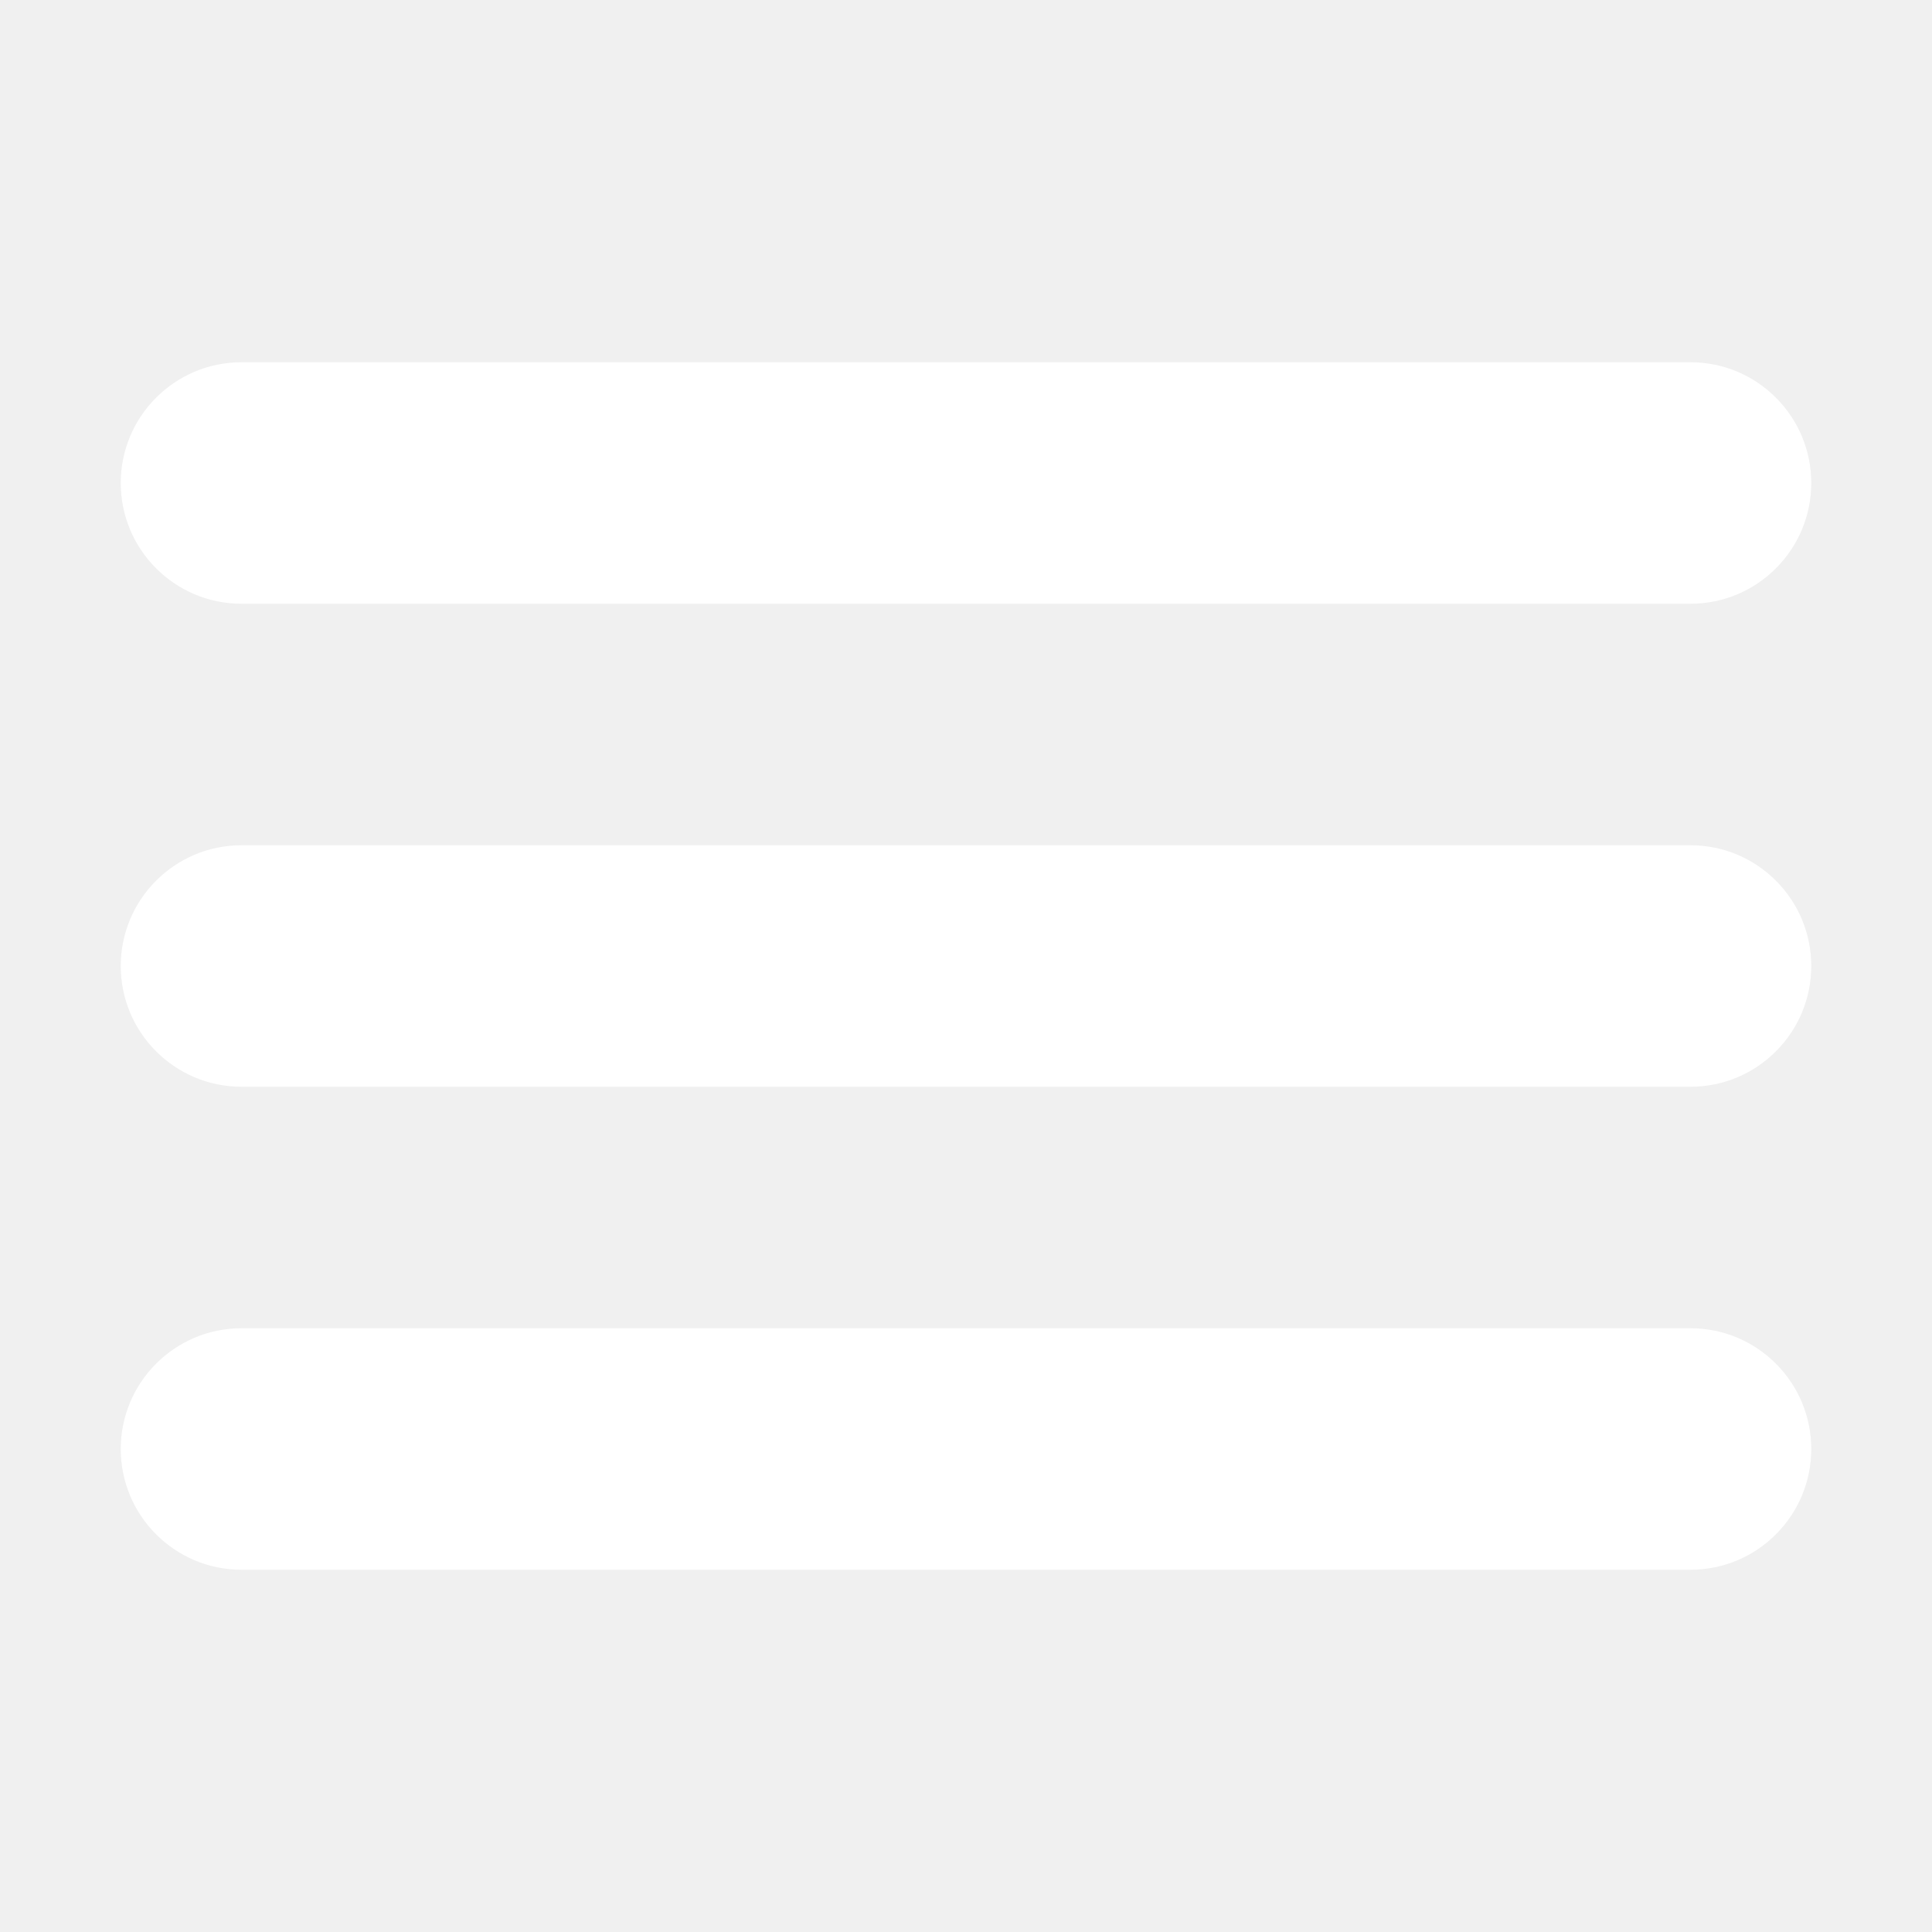
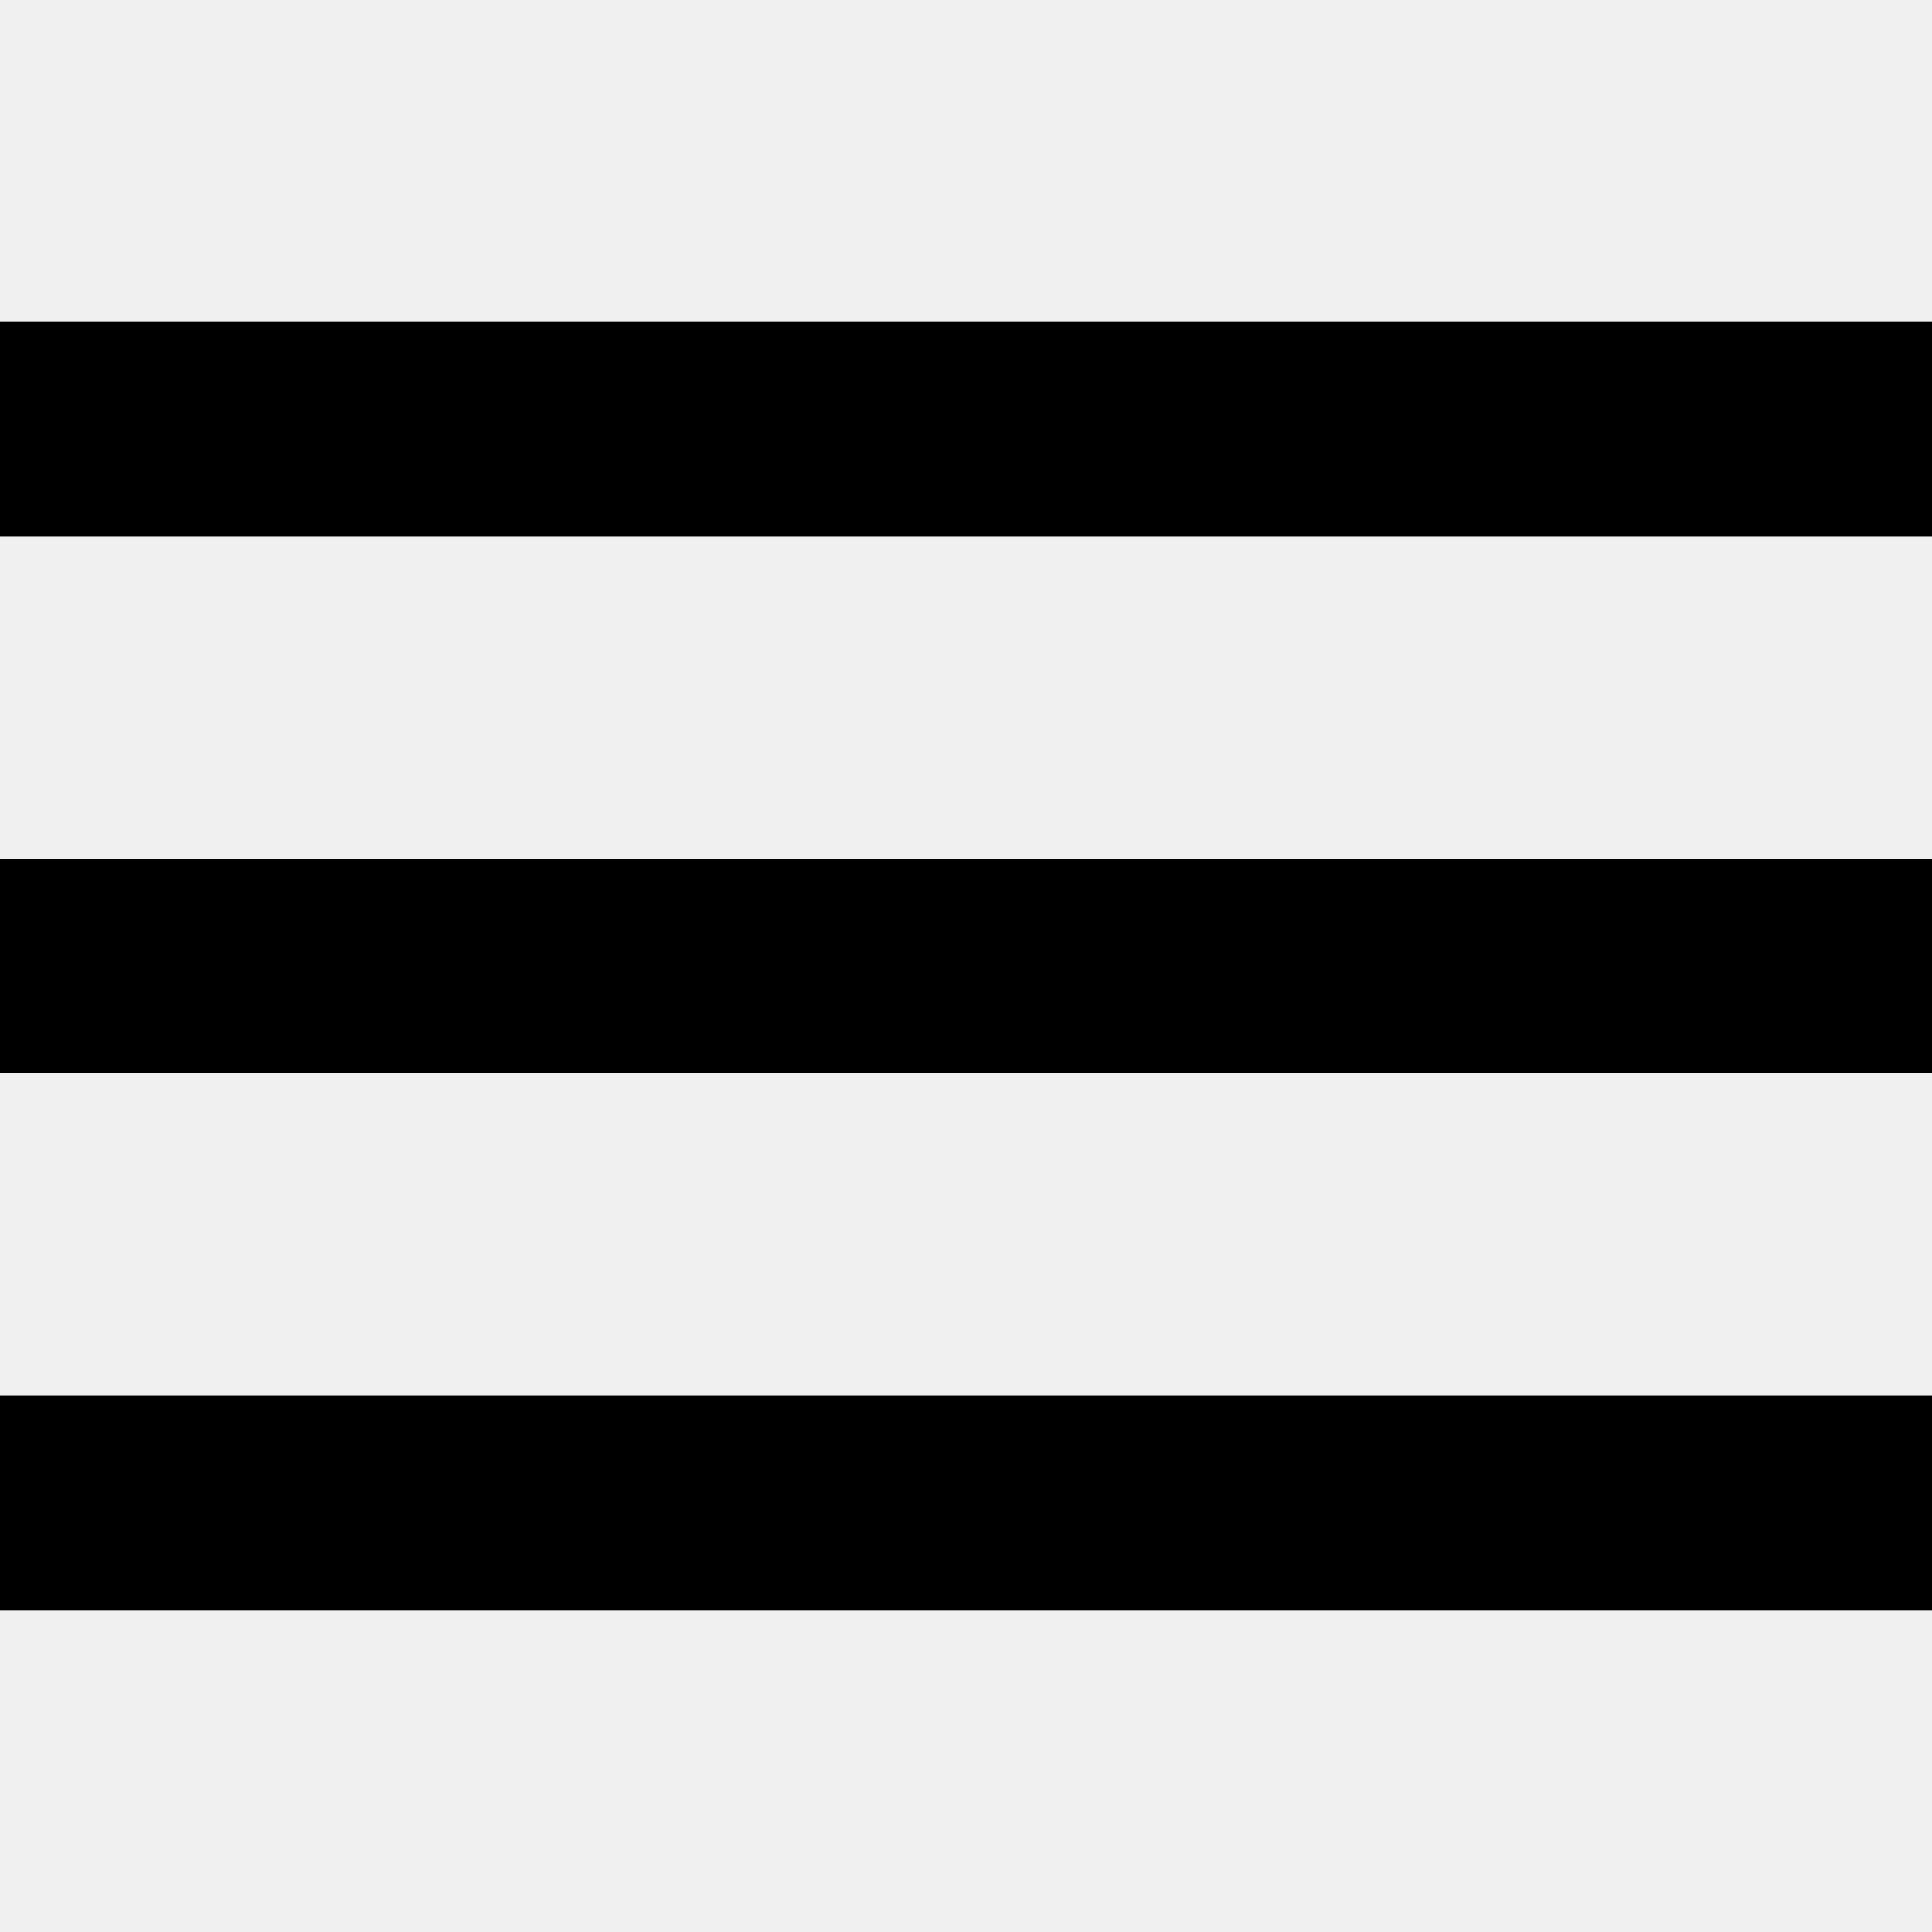
- <svg xmlns="http://www.w3.org/2000/svg" height="32px" id="Layer_1" style="enable-background:new 0 0 32 32;" version="1.1" viewBox="0 0 32 32" width="32px" xml:space="preserve">
-   <path d="M4,10h24c1.104,0,2-0.896,2-2s-0.896-2-2-2H4C2.896,6,2,6.896,2,8S2.896,10,4,10z M28,14H4c-1.104,0-2,0.896-2,2  s0.896,2,2,2h24c1.104,0,2-0.896,2-2S29.104,14,28,14z M28,22H4c-1.104,0-2,0.896-2,2s0.896,2,2,2h24c1.104,0,2-0.896,2-2  S29.104,22,28,22z" style="fill:#fff;" />
+ <svg xmlns="http://www.w3.org/2000/svg" version="1.1" id="Capa_1" x="0px" y="0px" viewBox="0 0 384 384" style="enable-background:new 0 0 384 384;" xml:space="preserve">
+   <g>
+     <g>
+       <g>
+         <rect x="0" y="277.333" width="384" height="42.667" />
+         <rect x="0" y="170.667" width="384" height="42.667" />
+         <rect x="0" y="64" width="384" height="42.667" />
+       </g>
+     </g>
+   </g>
+   <g>
+ </g>
+   <g>
+ </g>
+   <g>
+ </g>
+   <g>
+ </g>
+   <g>
+ </g>
+   <g>
+ </g>
+   <g>
+ </g>
+   <g>
+ </g>
+   <g>
+ </g>
+   <g>
+ </g>
+   <g>
+ </g>
+   <g>
+ </g>
+   <g>
+ </g>
+   <g>
+ </g>
+   <g>
+ </g>
</svg>
